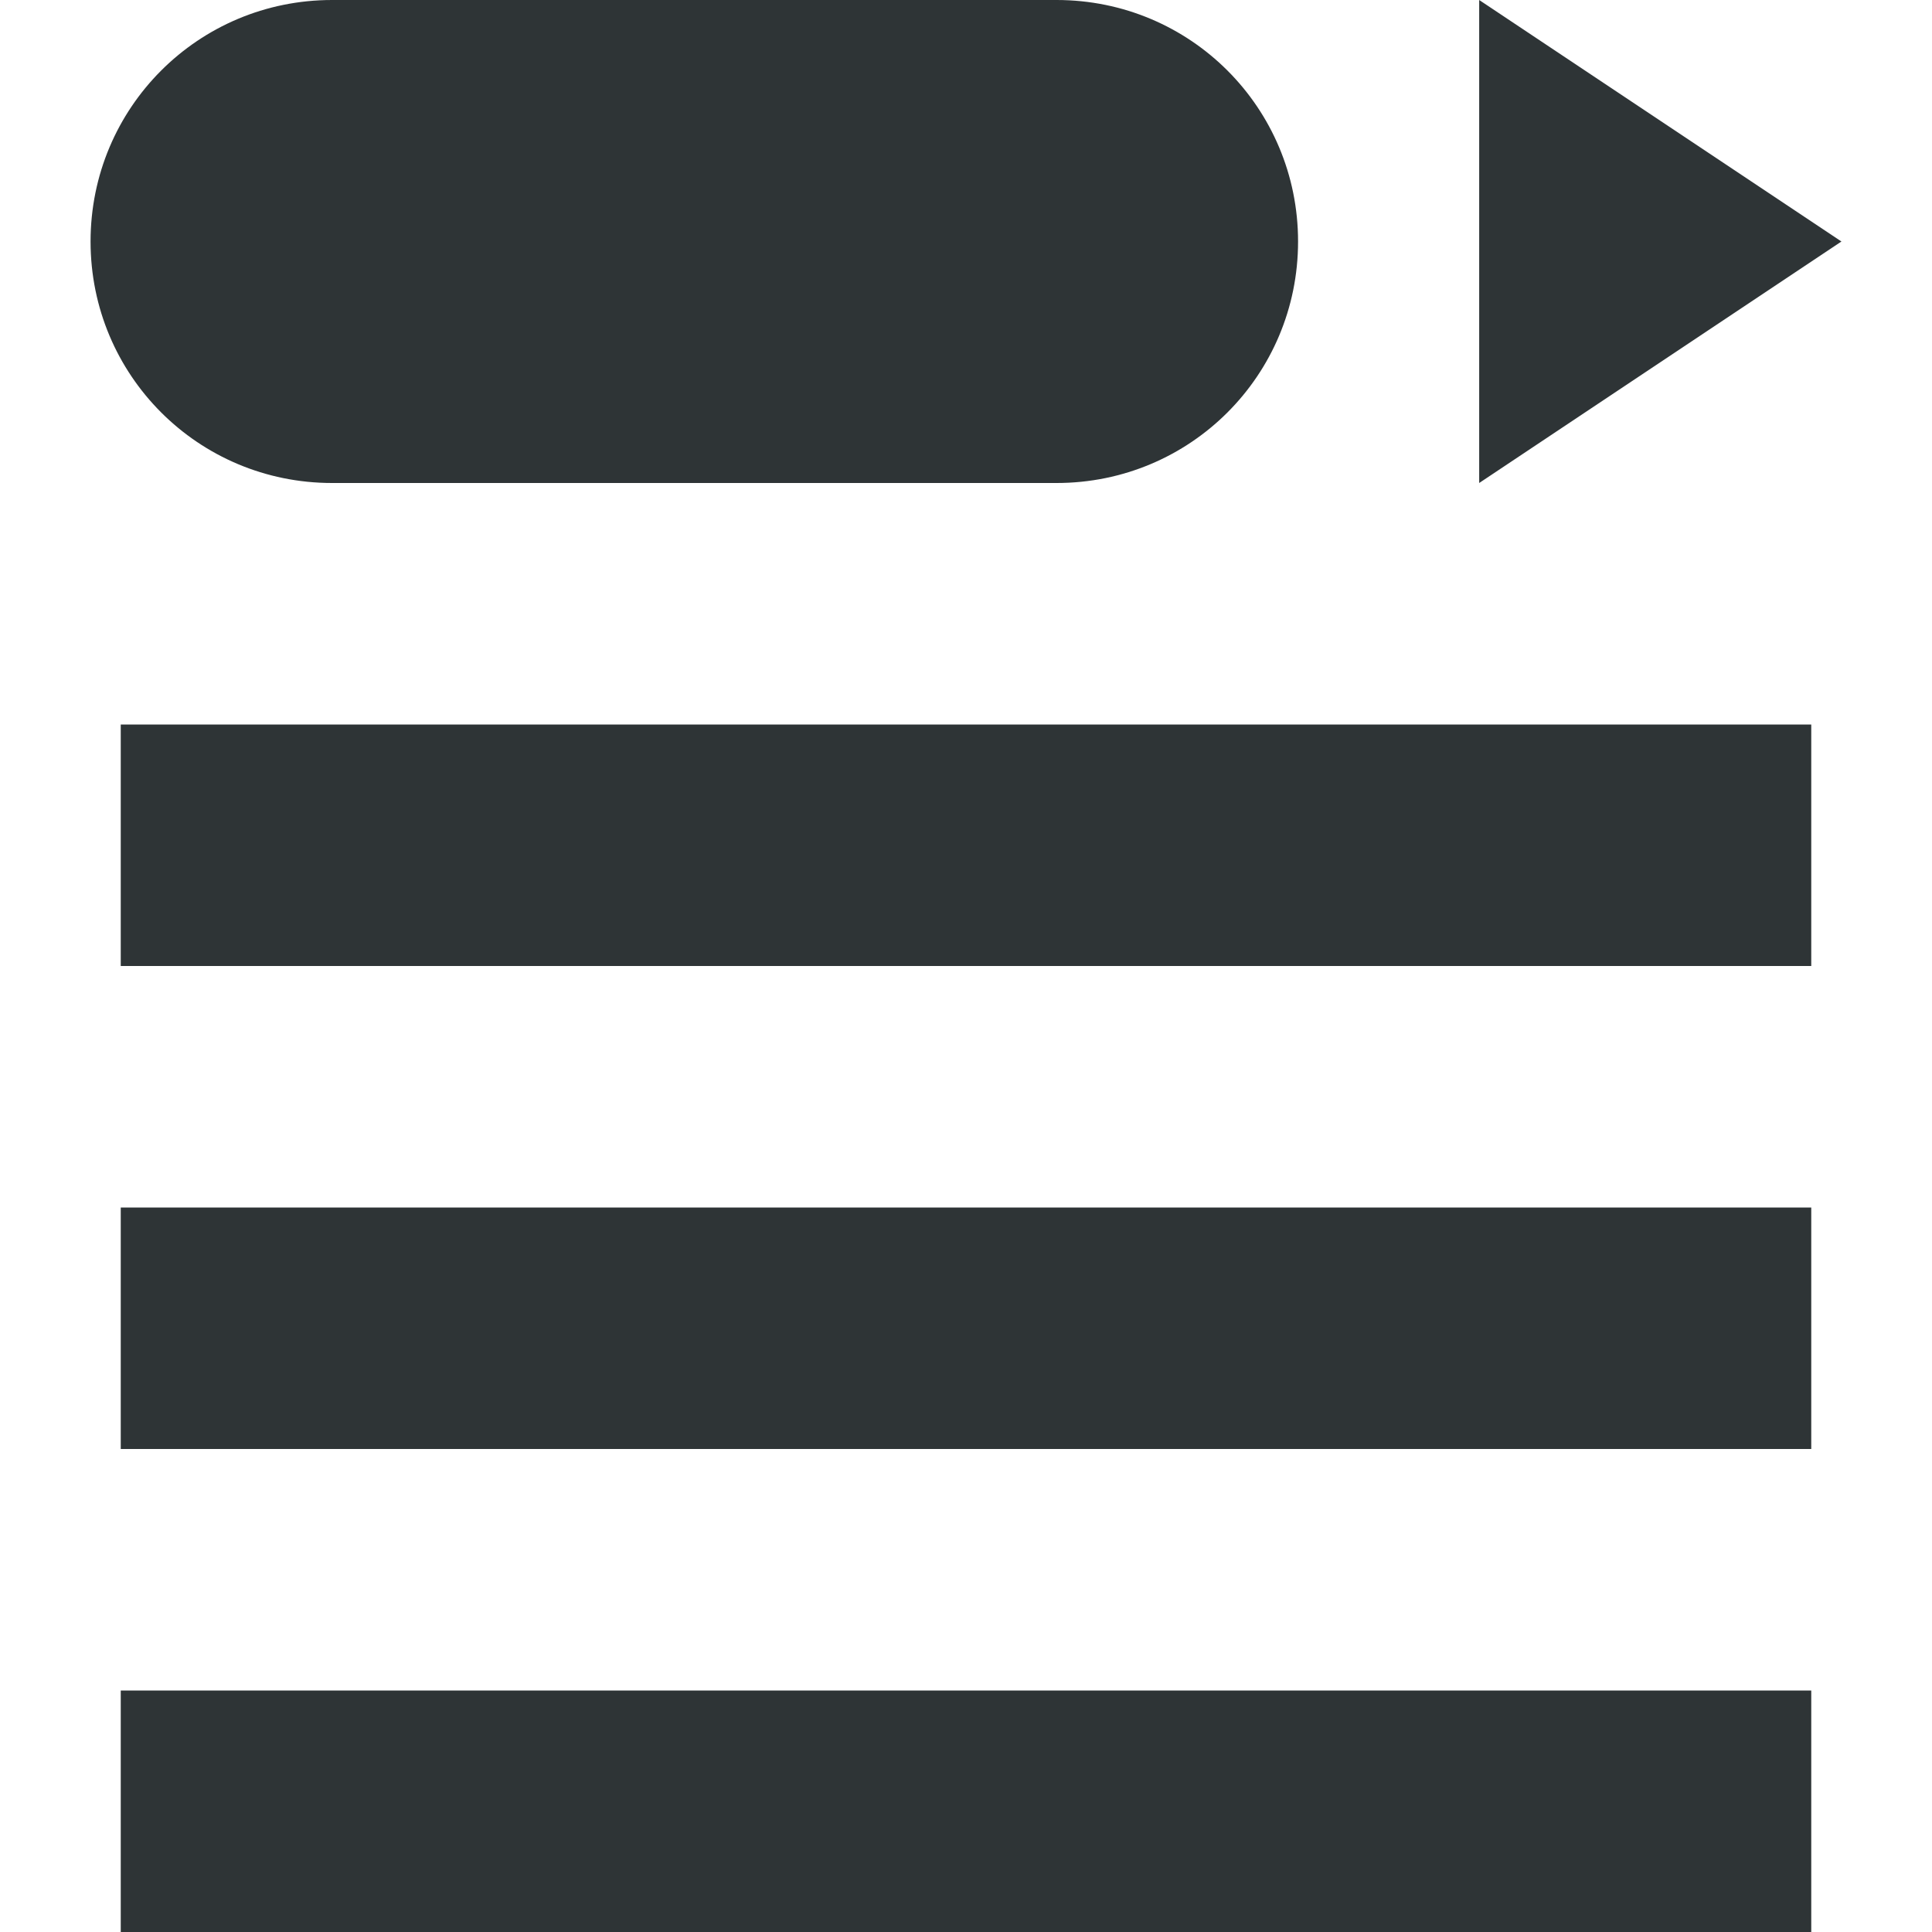
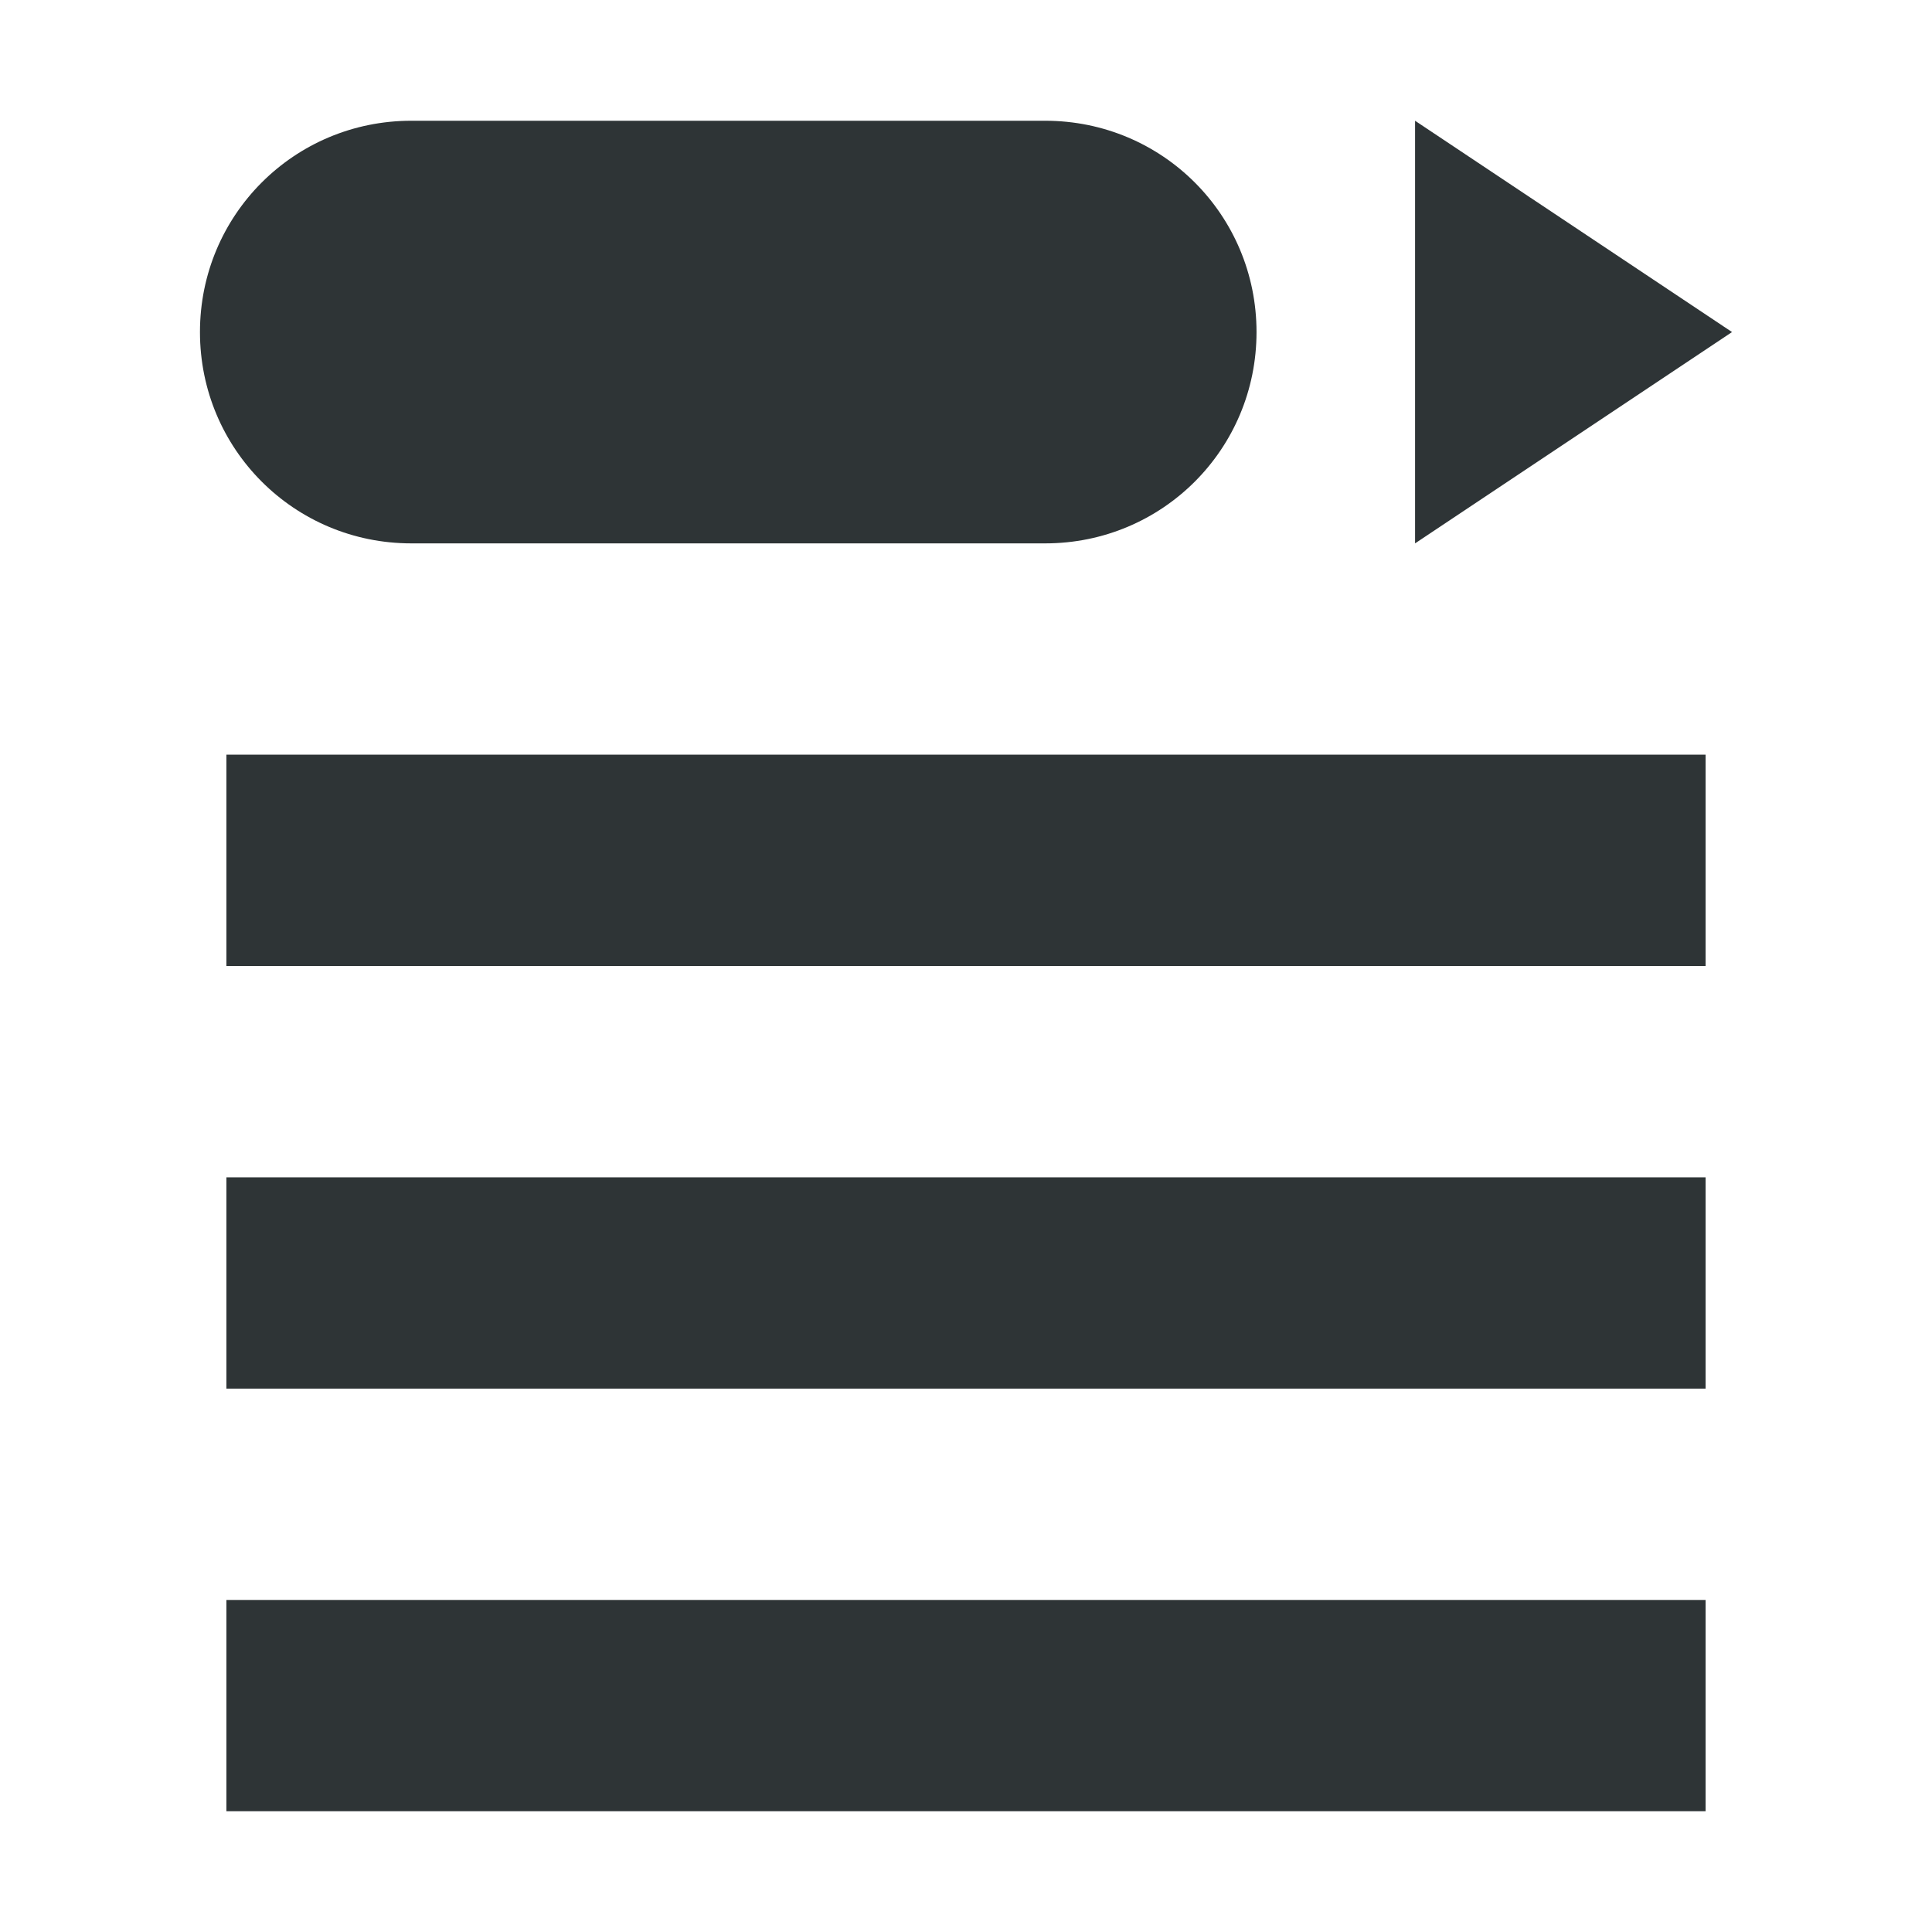
<svg xmlns="http://www.w3.org/2000/svg" height="16px" viewBox="0 0 16 16" width="16px">
-   <path d="m 2.75,0 c -1.108,0 -2,0.892 -2,2 0,1.108 0.892,2 2,2 h 6 c 1.108,0 2,-0.892 2,-2 0,-1.108 -0.892,-2 -2,-2 z m 9.5,0 v 4 l 3,-2 z m -11.25,6 v 2 h 14 v -2 z m 0,4 v 2 h 14 v -2 z m 0,4 v 2 h 14 v -2 z" fill="#2e3436" />
+   <path d="M 3.406,1 C 2.437,1 1.656,1.78 1.656,2.75 C 1.656,3.72 2.437,4.5 3.406,4.5 H 8.656 C 9.626,4.5 10.406,3.72 10.406,2.75 C 10.406,1.78 9.626,1 8.656,1 Z M 11.719,1 V 4.5 L 14.344,2.75 Z M 1.875,6.25 V 8 H 14.125 V 6.25 Z M 1.875,9.75 V 11.5 H 14.125 V 9.75 Z M 1.875,13.25 V 15 H 14.125 V 13.25 Z" fill="#2e3436" />
</svg>
